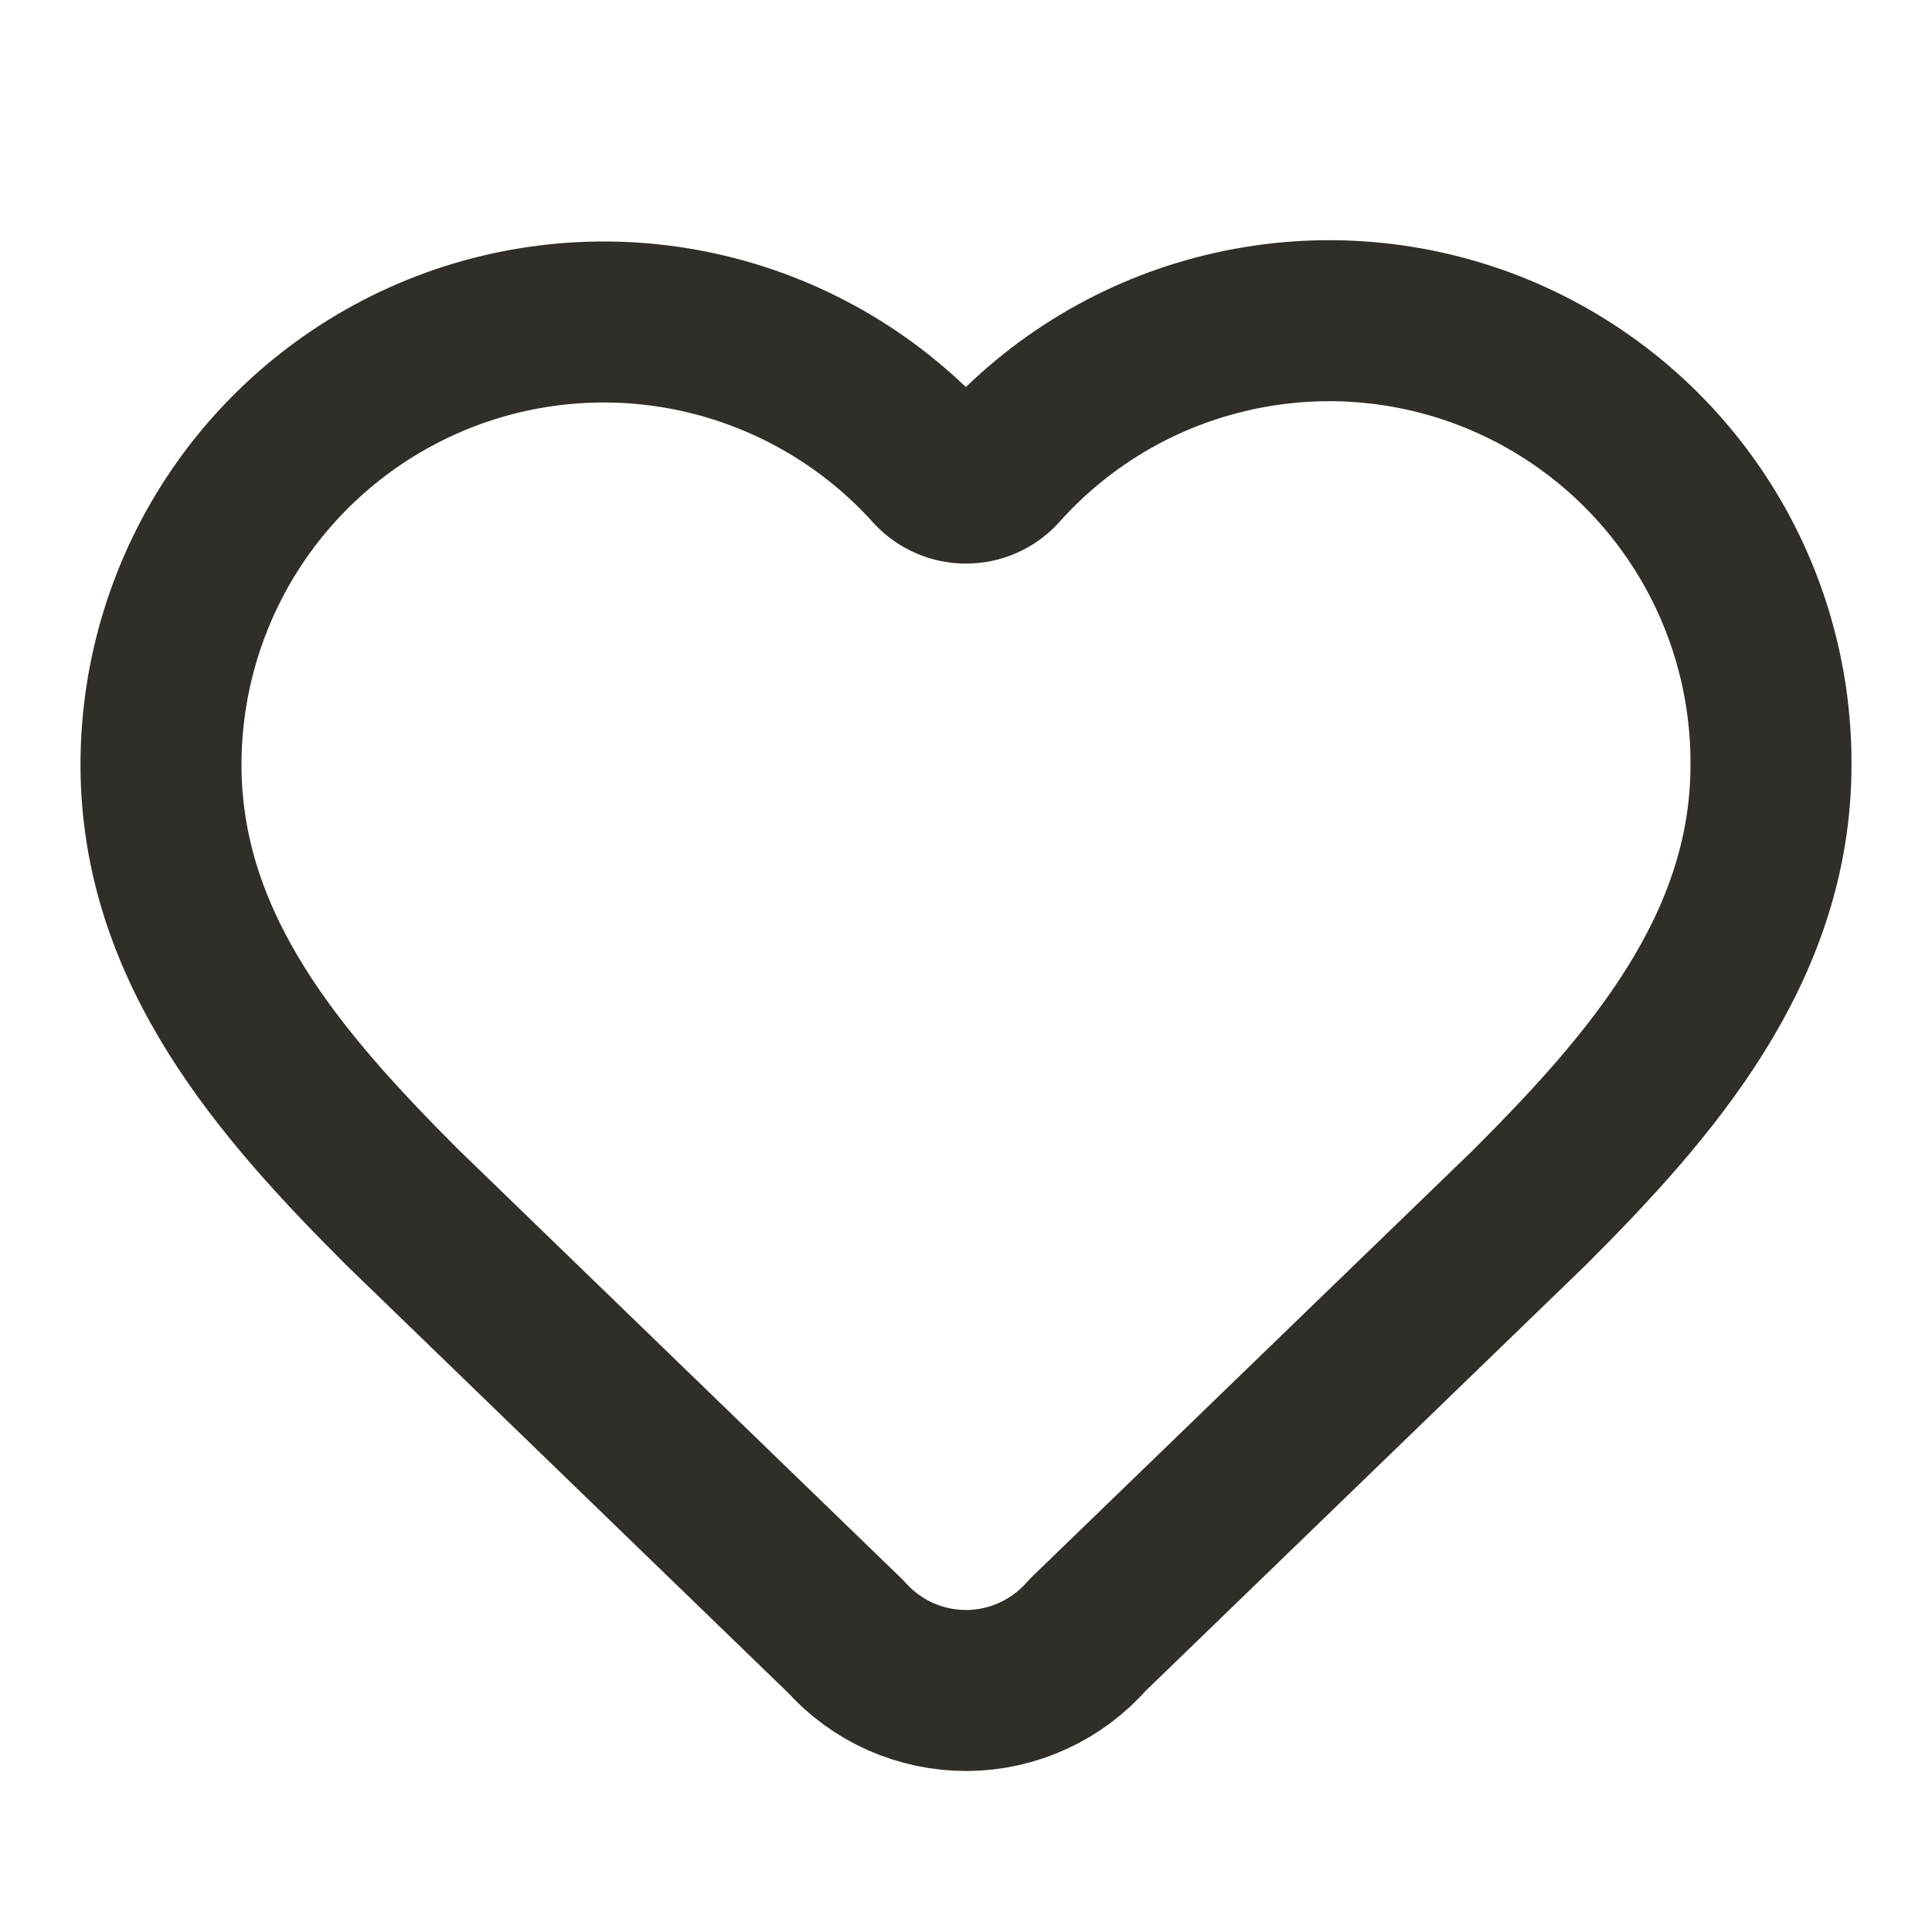
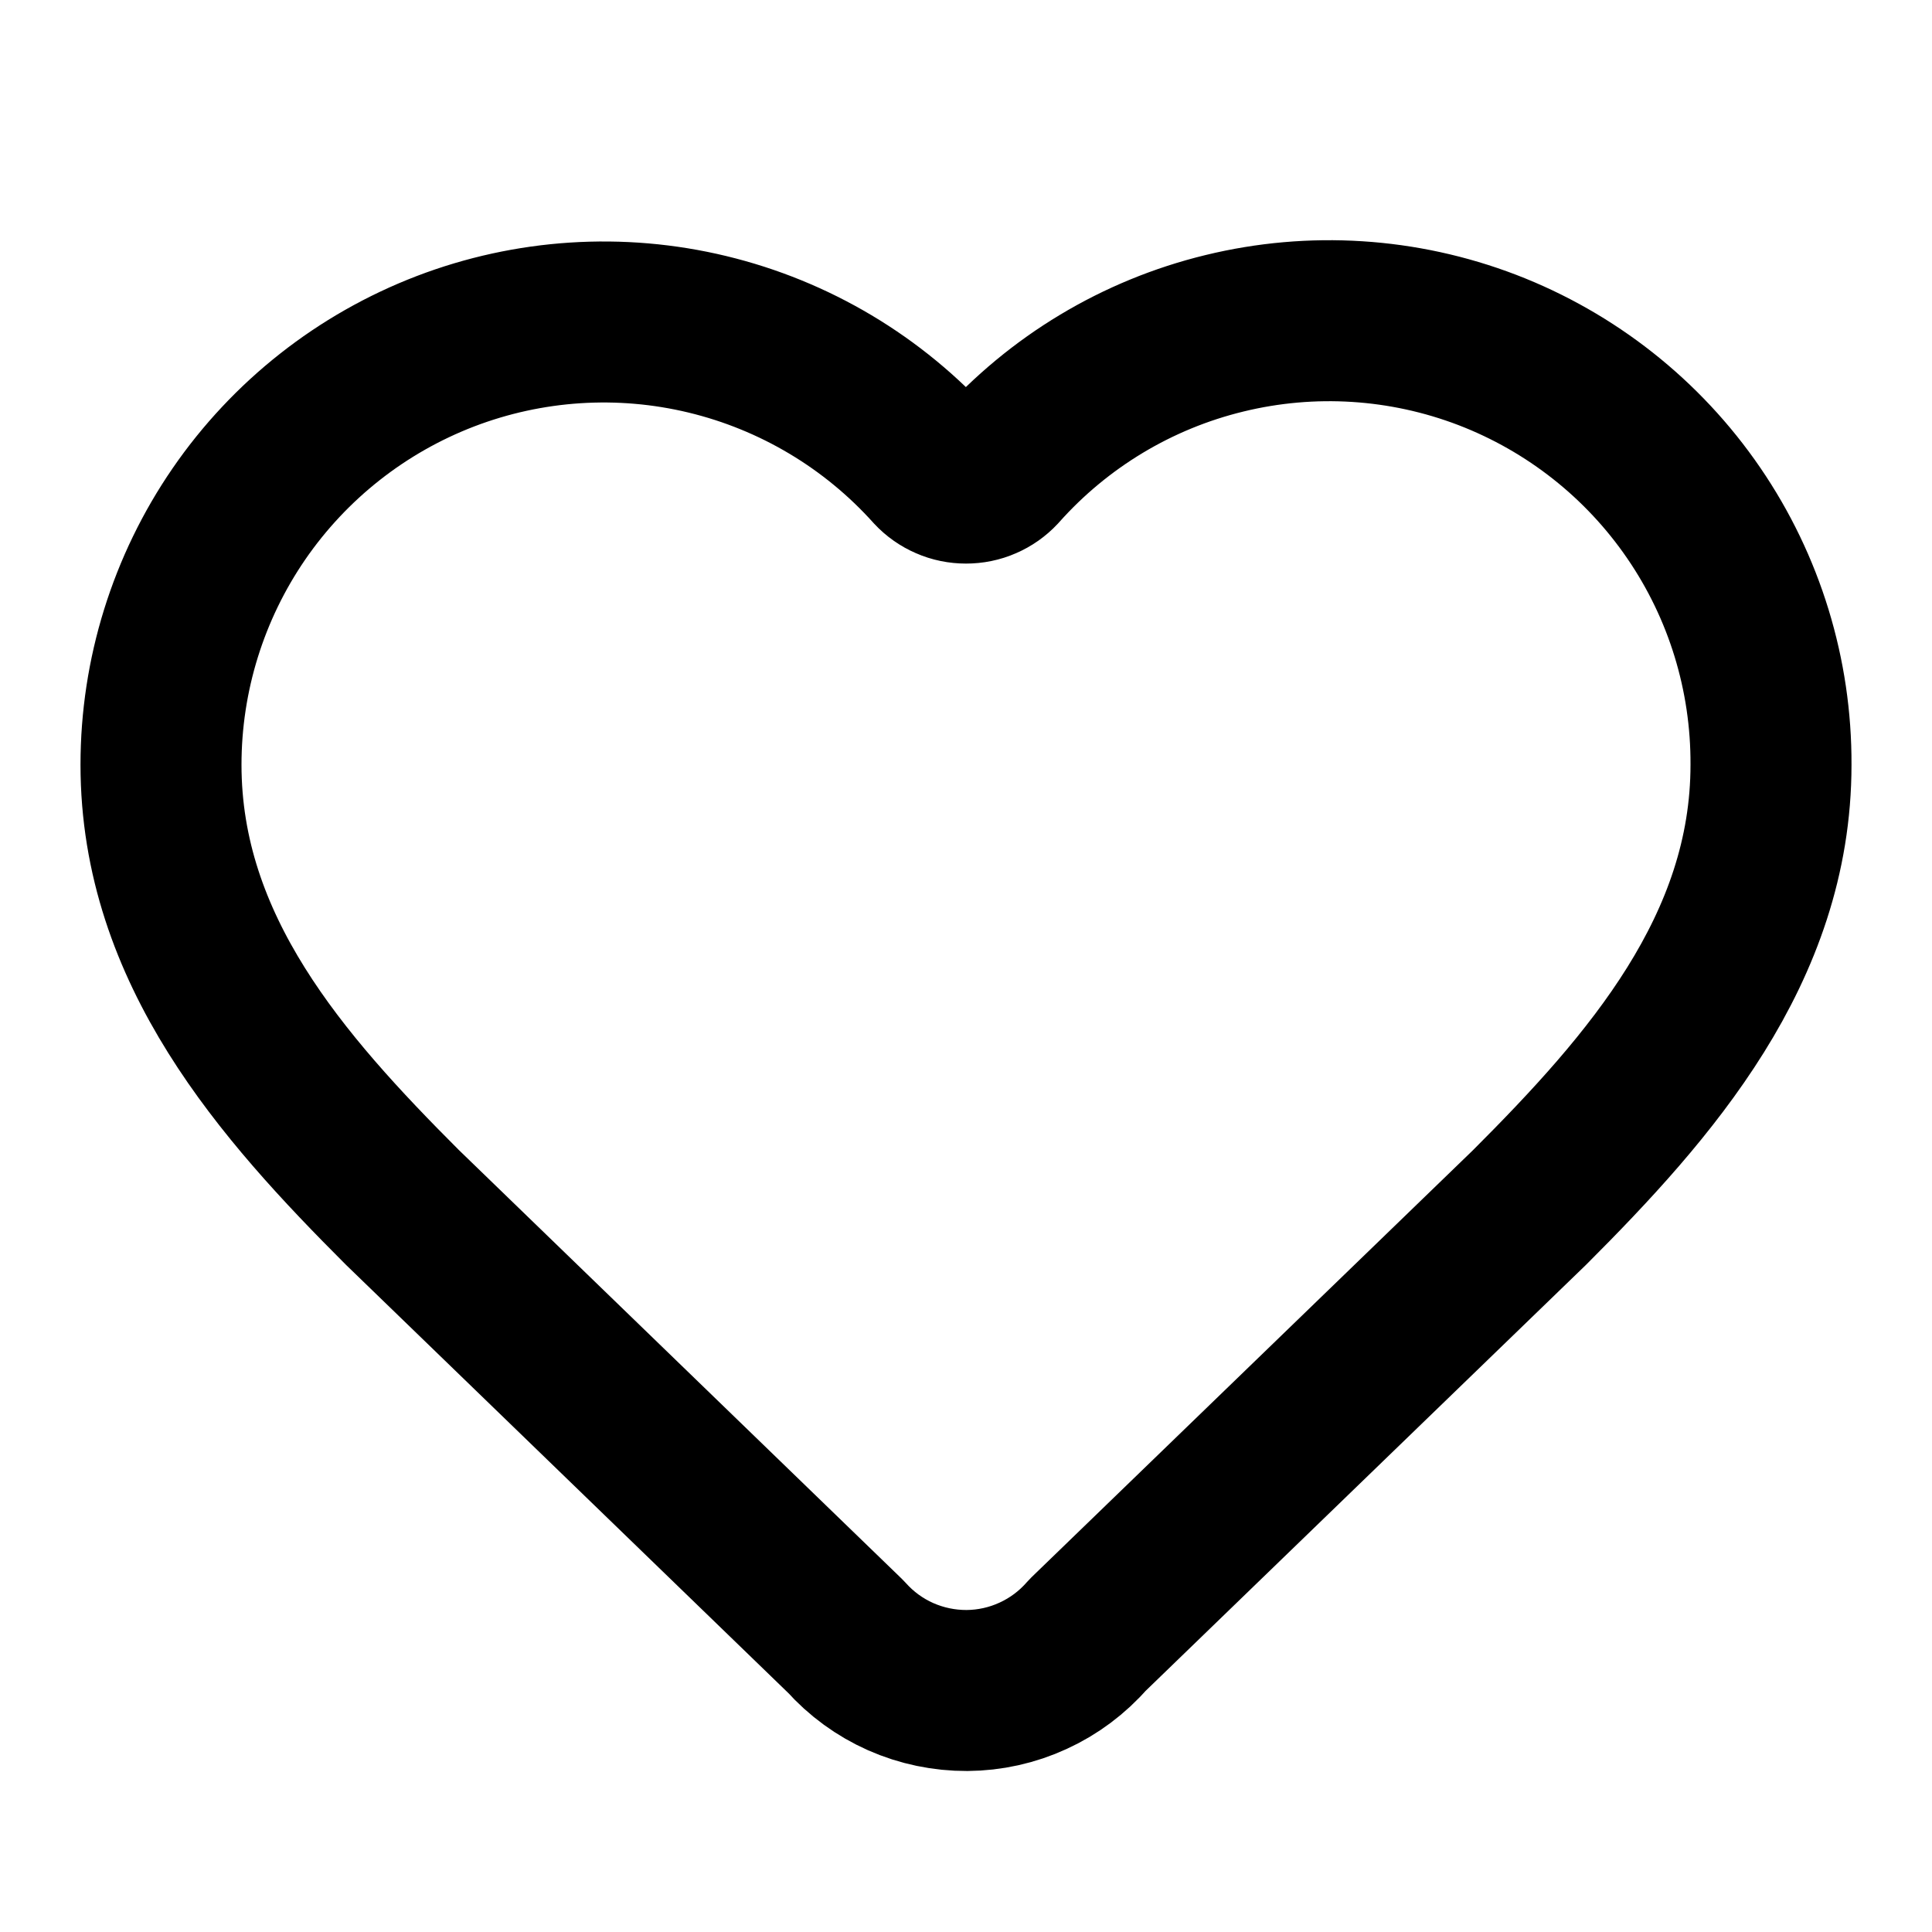
<svg xmlns="http://www.w3.org/2000/svg" width="24" height="24" viewBox="0 0 24 24" fill="none">
-   <path d="M2 9.5C2 8.387 2.338 7.301 2.968 6.384C3.599 5.467 4.493 4.763 5.532 4.364C6.571 3.966 7.706 3.892 8.788 4.153C9.87 4.414 10.847 4.996 11.591 5.824C11.643 5.88 11.707 5.925 11.777 5.955C11.847 5.986 11.923 6.001 12 6.001C12.077 6.001 12.153 5.986 12.223 5.955C12.293 5.925 12.357 5.88 12.409 5.824C13.15 4.991 14.128 4.403 15.212 4.14C16.295 3.876 17.433 3.948 18.475 4.347C19.516 4.747 20.411 5.453 21.041 6.374C21.671 7.294 22.005 8.385 22 9.5C22 11.79 20.5 13.5 19 15L13.508 20.313C13.322 20.527 13.092 20.699 12.834 20.817C12.576 20.936 12.296 20.998 12.012 21C11.729 21.001 11.448 20.943 11.188 20.828C10.929 20.713 10.697 20.544 10.508 20.332L5 15C3.5 13.5 2 11.8 2 9.5Z" stroke="#312E29" stroke-width="2" stroke-linecap="round" stroke-linejoin="round" />
+   <path d="M2 9.5C2 8.387 2.338 7.301 2.968 6.384C3.599 5.467 4.493 4.763 5.532 4.364C6.571 3.966 7.706 3.892 8.788 4.153C9.87 4.414 10.847 4.996 11.591 5.824C11.643 5.88 11.707 5.925 11.777 5.955C11.847 5.986 11.923 6.001 12 6.001C12.077 6.001 12.153 5.986 12.223 5.955C12.293 5.925 12.357 5.88 12.409 5.824C13.15 4.991 14.128 4.403 15.212 4.14C16.295 3.876 17.433 3.948 18.475 4.347C19.516 4.747 20.411 5.453 21.041 6.374C21.671 7.294 22.005 8.385 22 9.5C22 11.79 20.5 13.5 19 15L13.508 20.313C13.322 20.527 13.092 20.699 12.834 20.817C12.576 20.936 12.296 20.998 12.012 21C11.729 21.001 11.448 20.943 11.188 20.828C10.929 20.713 10.697 20.544 10.508 20.332L5 15C3.5 13.5 2 11.8 2 9.5Z" stroke="currentColor" stroke-width="2" stroke-linecap="round" stroke-linejoin="round" />
</svg>
